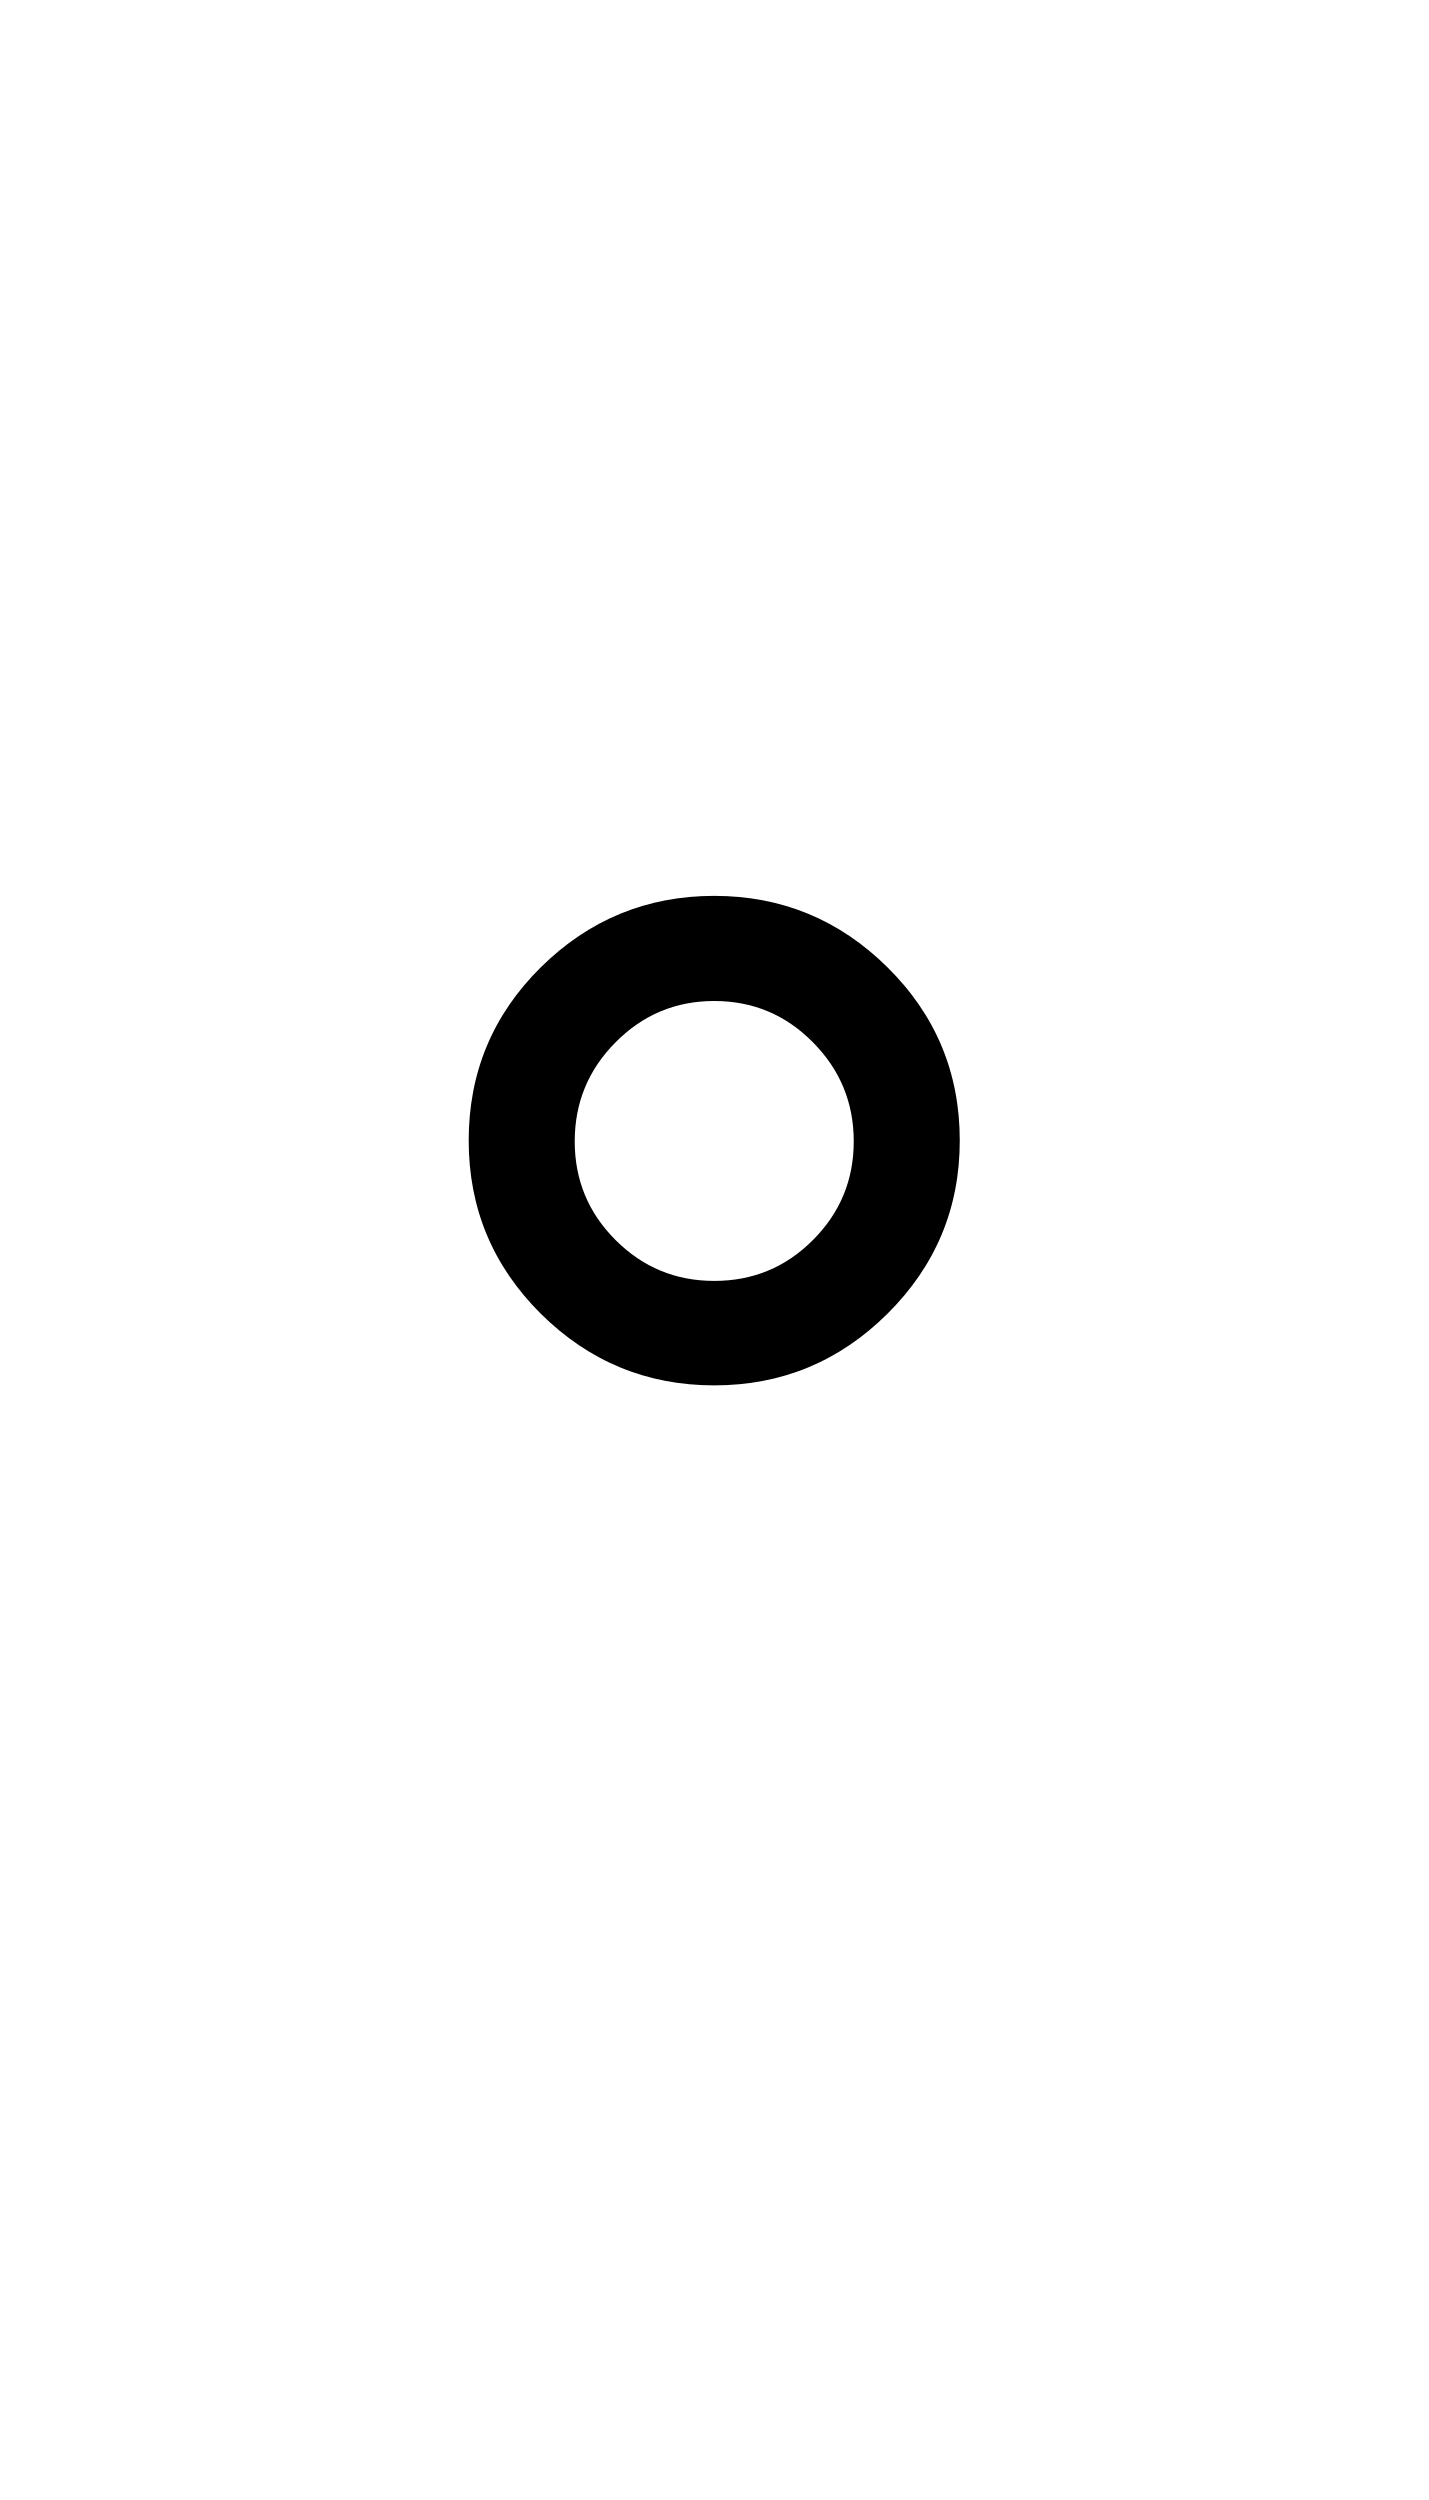
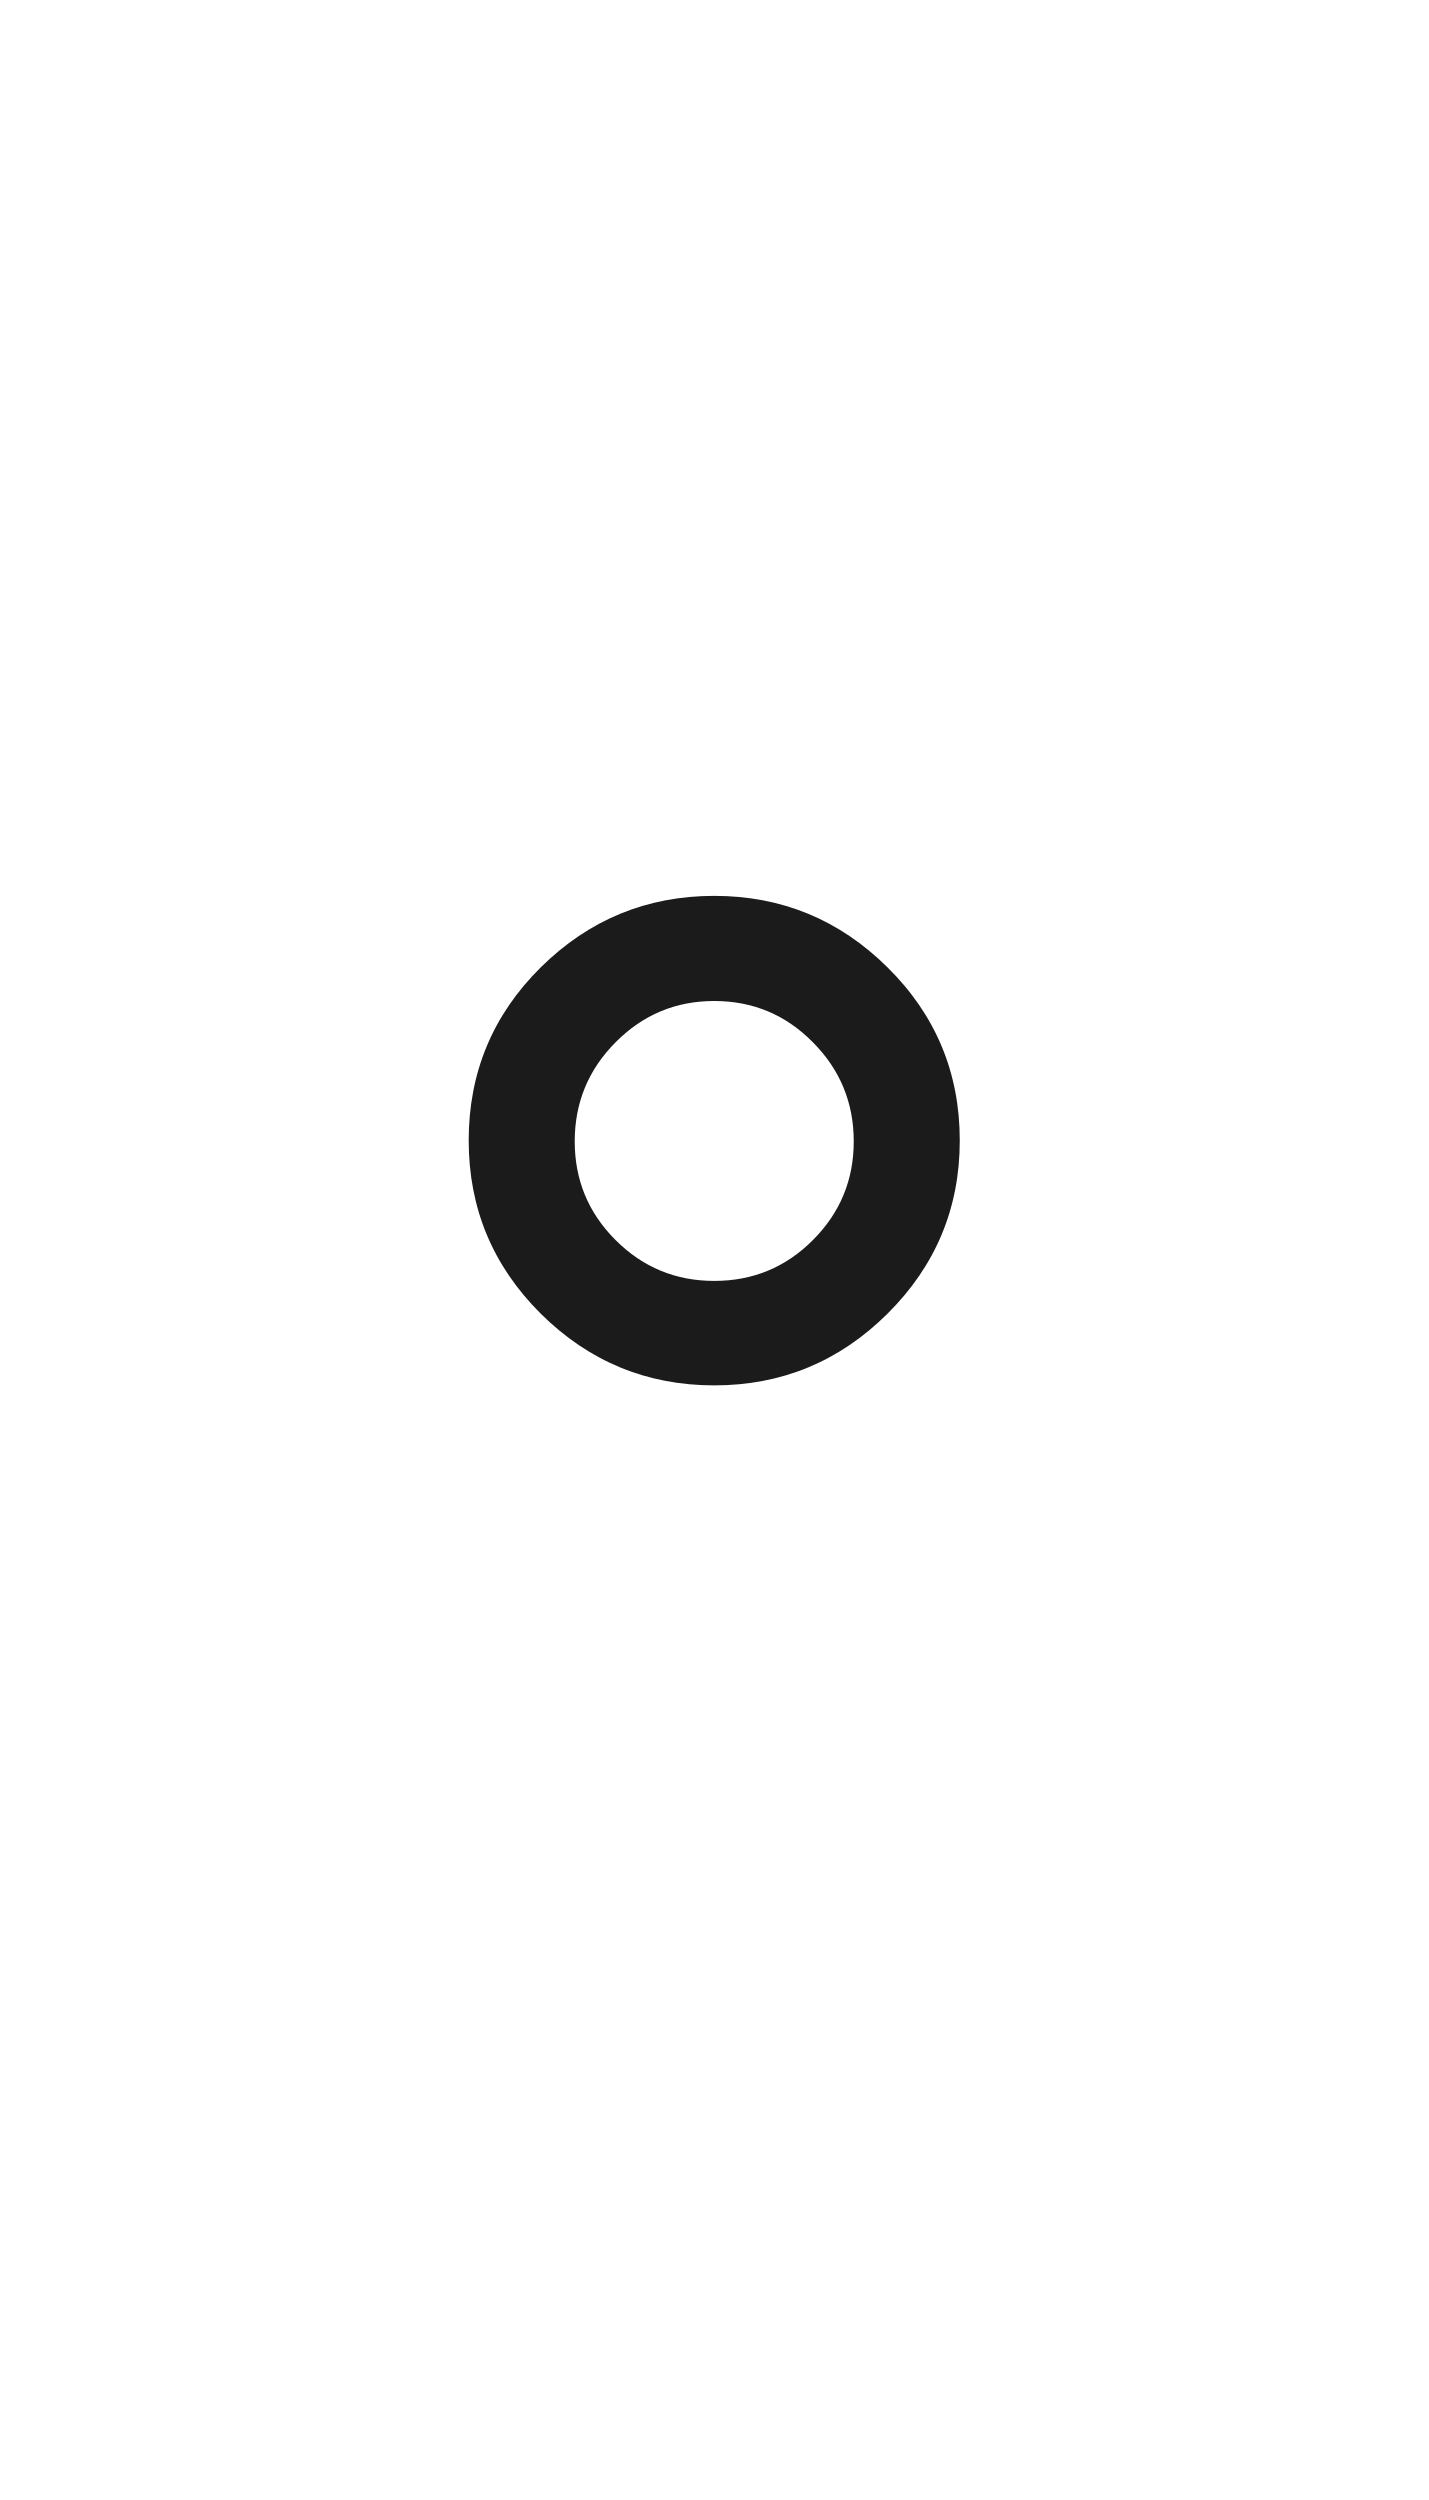
<svg xmlns="http://www.w3.org/2000/svg" viewBox="-50 -88 100 175">
  <style>
    .symbol {
-       fill: #000;
+       fill: #1b1b1b;
      text-anchor: middle;
      dominant-baseline: middle;
      font-family: Helvetica, Arial, sans-serif;
    }
  </style>
  <text cx="50%" cy="50%" font-size="100" class="symbol">⚬</text>
</svg>
